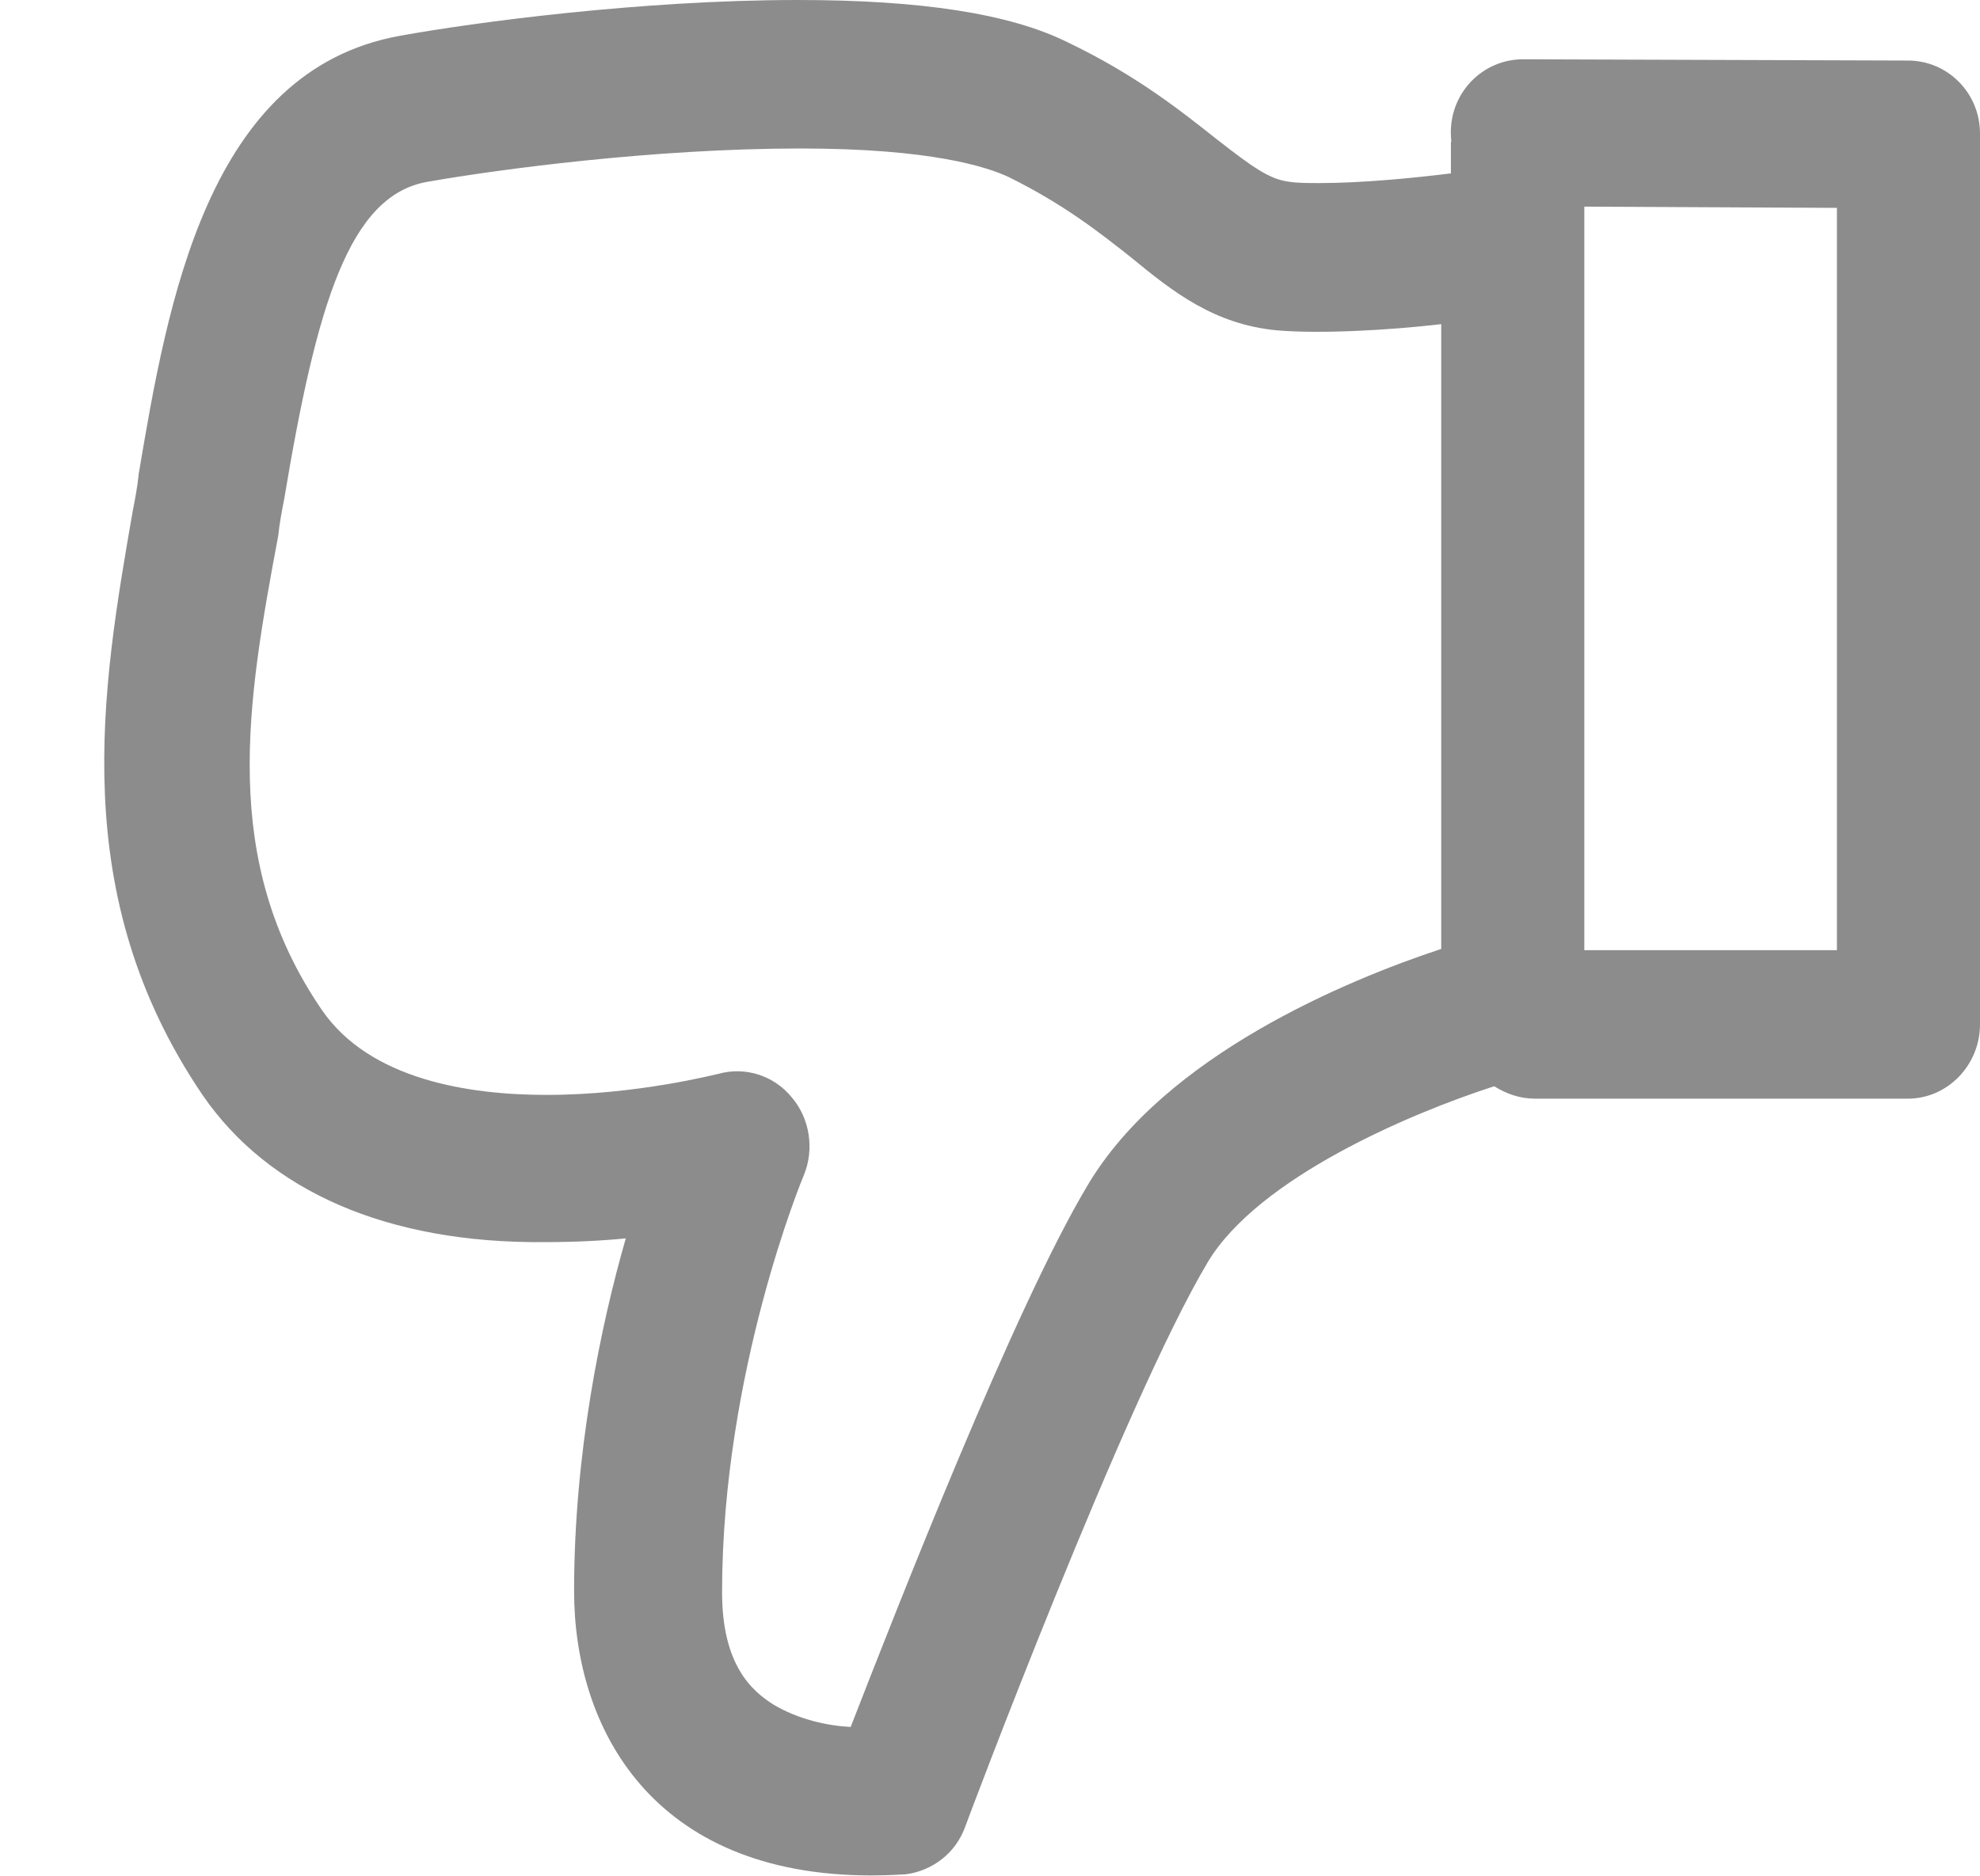
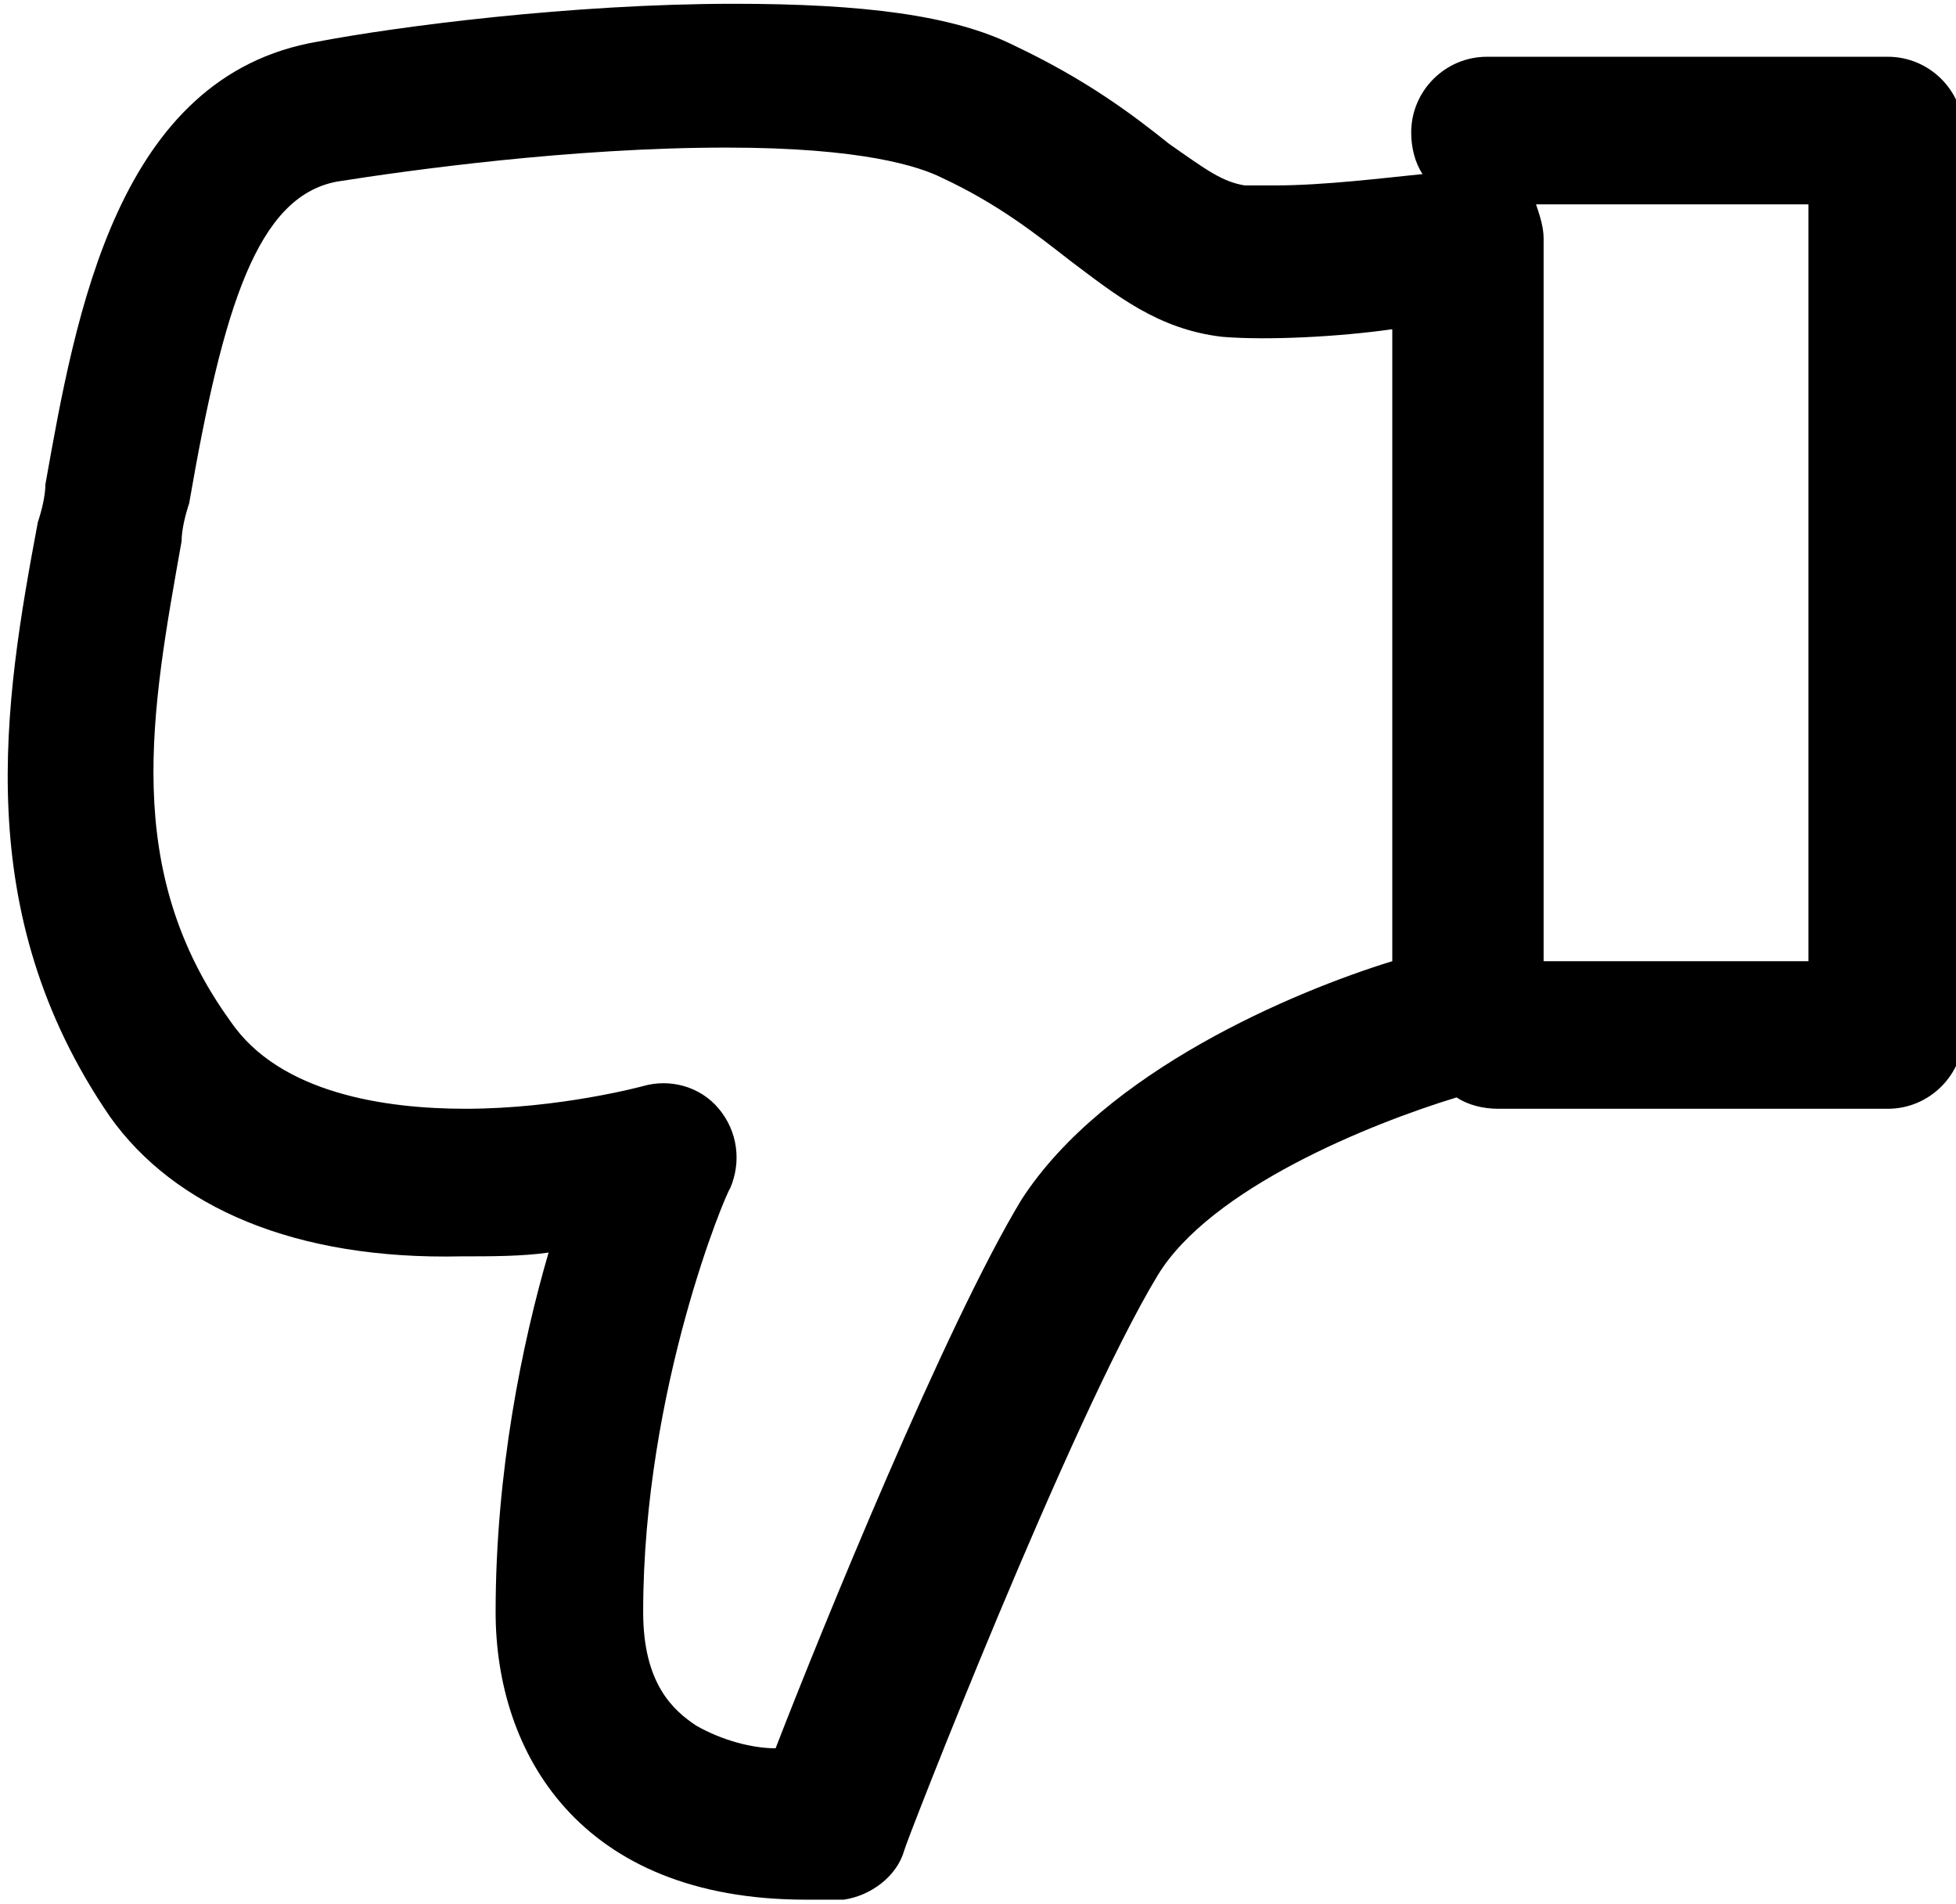
- <svg xmlns="http://www.w3.org/2000/svg" version="1.1" baseProfile="full" height="18px" width="19px">
-   <path fill="rgb( 140, 140, 140 )" d="M18.308,10.544 C18.308,10.544 14.73,10.544 14.73,10.544 C14.58,10.544 14.453,10.496 14.338,10.425 C13.53,10.686 12.076,11.304 11.591,12.111 C10.795,13.441 9.271,17.502 9.26,17.537 C9.168,17.787 8.948,17.953 8.694,17.988 C8.671,17.988 8.544,17.999 8.36,17.999 C6.259,17.999 5.509,16.587 5.509,15.269 C5.509,13.951 5.763,12.728 6.005,11.885 C5.763,11.909 5.498,11.921 5.221,11.921 C3.72,11.933 2.578,11.434 1.943,10.508 C0.639,8.585 0.974,6.626 1.274,4.903 C1.297,4.785 1.32,4.666 1.331,4.548 C1.608,2.91 1.989,0.677 3.836,0.344 C4.551,0.214 6.155,0 7.656,0 C8.833,0 9.687,0.13 10.241,0.404 C10.91,0.724 11.337,1.069 11.683,1.342 C12.018,1.602 12.18,1.722 12.376,1.745 C12.456,1.757 12.549,1.757 12.664,1.757 C13.073,1.757 13.568,1.708 13.923,1.664 C13.959,1.659 13.993,1.655 14.026,1.651 C14.026,1.651 14.026,1.651 14.026,1.651 C14.026,1.651 14.026,1.651 14.026,1.651 C13.993,1.655 13.959,1.659 13.923,1.664 C13.923,1.664 13.923,1.361 13.923,1.361 C13.923,1.361 13.927,1.361 13.927,1.361 C13.924,1.331 13.922,1.301 13.922,1.271 C13.922,0.879 14.234,0.569 14.615,0.569 C14.615,0.569 18.308,0.581 18.308,0.581 C18.688,0.581 19,0.89 19,1.282 C19,1.282 19,9.831 19,9.831 C19,10.223 18.688,10.544 18.308,10.544 ZM13.83,3.111 C13.322,3.17 12.664,3.206 12.249,3.17 C11.649,3.111 11.256,2.802 10.852,2.469 C10.552,2.232 10.206,1.959 9.675,1.697 C9.468,1.602 8.937,1.425 7.679,1.425 C6.271,1.425 4.771,1.627 4.101,1.745 C3.351,1.876 3.039,2.921 2.728,4.785 C2.705,4.903 2.682,5.022 2.67,5.141 C2.37,6.744 2.105,8.252 3.086,9.689 C3.547,10.365 4.505,10.508 5.244,10.508 C6.121,10.508 6.882,10.306 6.894,10.306 C7.148,10.235 7.425,10.319 7.598,10.532 C7.771,10.734 7.817,11.03 7.713,11.28 C7.702,11.304 6.929,13.167 6.929,15.282 C6.929,15.982 7.217,16.231 7.425,16.361 C7.667,16.504 7.944,16.563 8.163,16.574 C8.602,15.447 9.733,12.55 10.437,11.375 C11.175,10.129 12.93,9.404 13.83,9.107 C13.83,9.107 13.83,3.111 13.83,3.111 ZM17.627,1.995 C17.627,1.995 15.203,1.983 15.203,1.983 C15.203,1.983 15.203,9.119 15.203,9.119 C15.203,9.119 17.627,9.119 17.627,9.119 C17.627,9.119 17.627,1.995 17.627,1.995 Z " />
+ <svg xmlns="http://www.w3.org/2000/svg" version="1.1" id="Capa_1" x="0px" y="0px" viewBox="20.6 16.3 51.7 50.3" enable-background="new 20.6 16.3 51.7 50.3" xml:space="preserve">
+   <g>
+     <g>
+       <path d="M32.8,49.5c0.8,0,1.6,0,2.3-0.1c-0.7,2.4-1.4,5.8-1.4,9.5c0,3.7,2.2,7.6,8.2,7.6c0.5,0,0.9,0,1,0c0.7-0.1,1.4-0.6,1.6-1.3    c0-0.1,4.4-11.4,6.7-15.2c1.4-2.3,5.6-4,7.9-4.7c0.3,0.2,0.7,0.3,1.1,0.3h10.3c1.1,0,2-0.9,2-2V19.8c0-1.1-0.9-2-2-2l-10.6,0l0,0    c-1.1,0-2,0.9-2,2c0,0.4,0.1,0.8,0.3,1.1c-1,0.1-2.6,0.3-3.9,0.3c-0.3,0-0.6,0-0.8,0c-0.6-0.1-1-0.4-2-1.1c-1-0.8-2.2-1.7-4.1-2.6    c-1.6-0.8-4-1.1-7.4-1.1c-4.3,0-8.9,0.6-11,1c-5.3,0.9-6.4,7.2-7.2,11.7c0,0.3-0.1,0.7-0.2,1c-0.9,4.8-1.8,10.3,1.9,15.7    C25.2,48.2,28.4,49.6,32.8,49.5z M68.4,41.7h-7V22.6c0-0.3-0.1-0.6-0.2-0.9l7.2,0V41.7z M25.4,30.6c0-0.3,0.1-0.7,0.2-1    c0.9-5.2,1.8-8.1,3.9-8.5c1.9-0.3,6.2-0.9,10.3-0.9c3.6,0,5.1,0.5,5.7,0.8c1.5,0.7,2.5,1.5,3.4,2.2c1.2,0.9,2.3,1.8,4,2    c1.2,0.1,3.1,0,4.5-0.2v16.7c-2.6,0.8-7.6,2.9-9.8,6.3c-2,3.3-5.3,11.4-6.5,14.5c-0.6,0-1.4-0.2-2.1-0.6c-0.6-0.4-1.4-1.1-1.4-3    c0-5.9,2.2-11.1,2.3-11.2c0.3-0.7,0.2-1.5-0.3-2.1c-0.5-0.6-1.3-0.8-2-0.6c0,0-2.2,0.6-4.7,0.6c-2.1,0-4.9-0.4-6.2-2.3    C23.8,39.3,24.6,35.1,25.4,30.6z" />
+     </g>
+   </g>
</svg>
